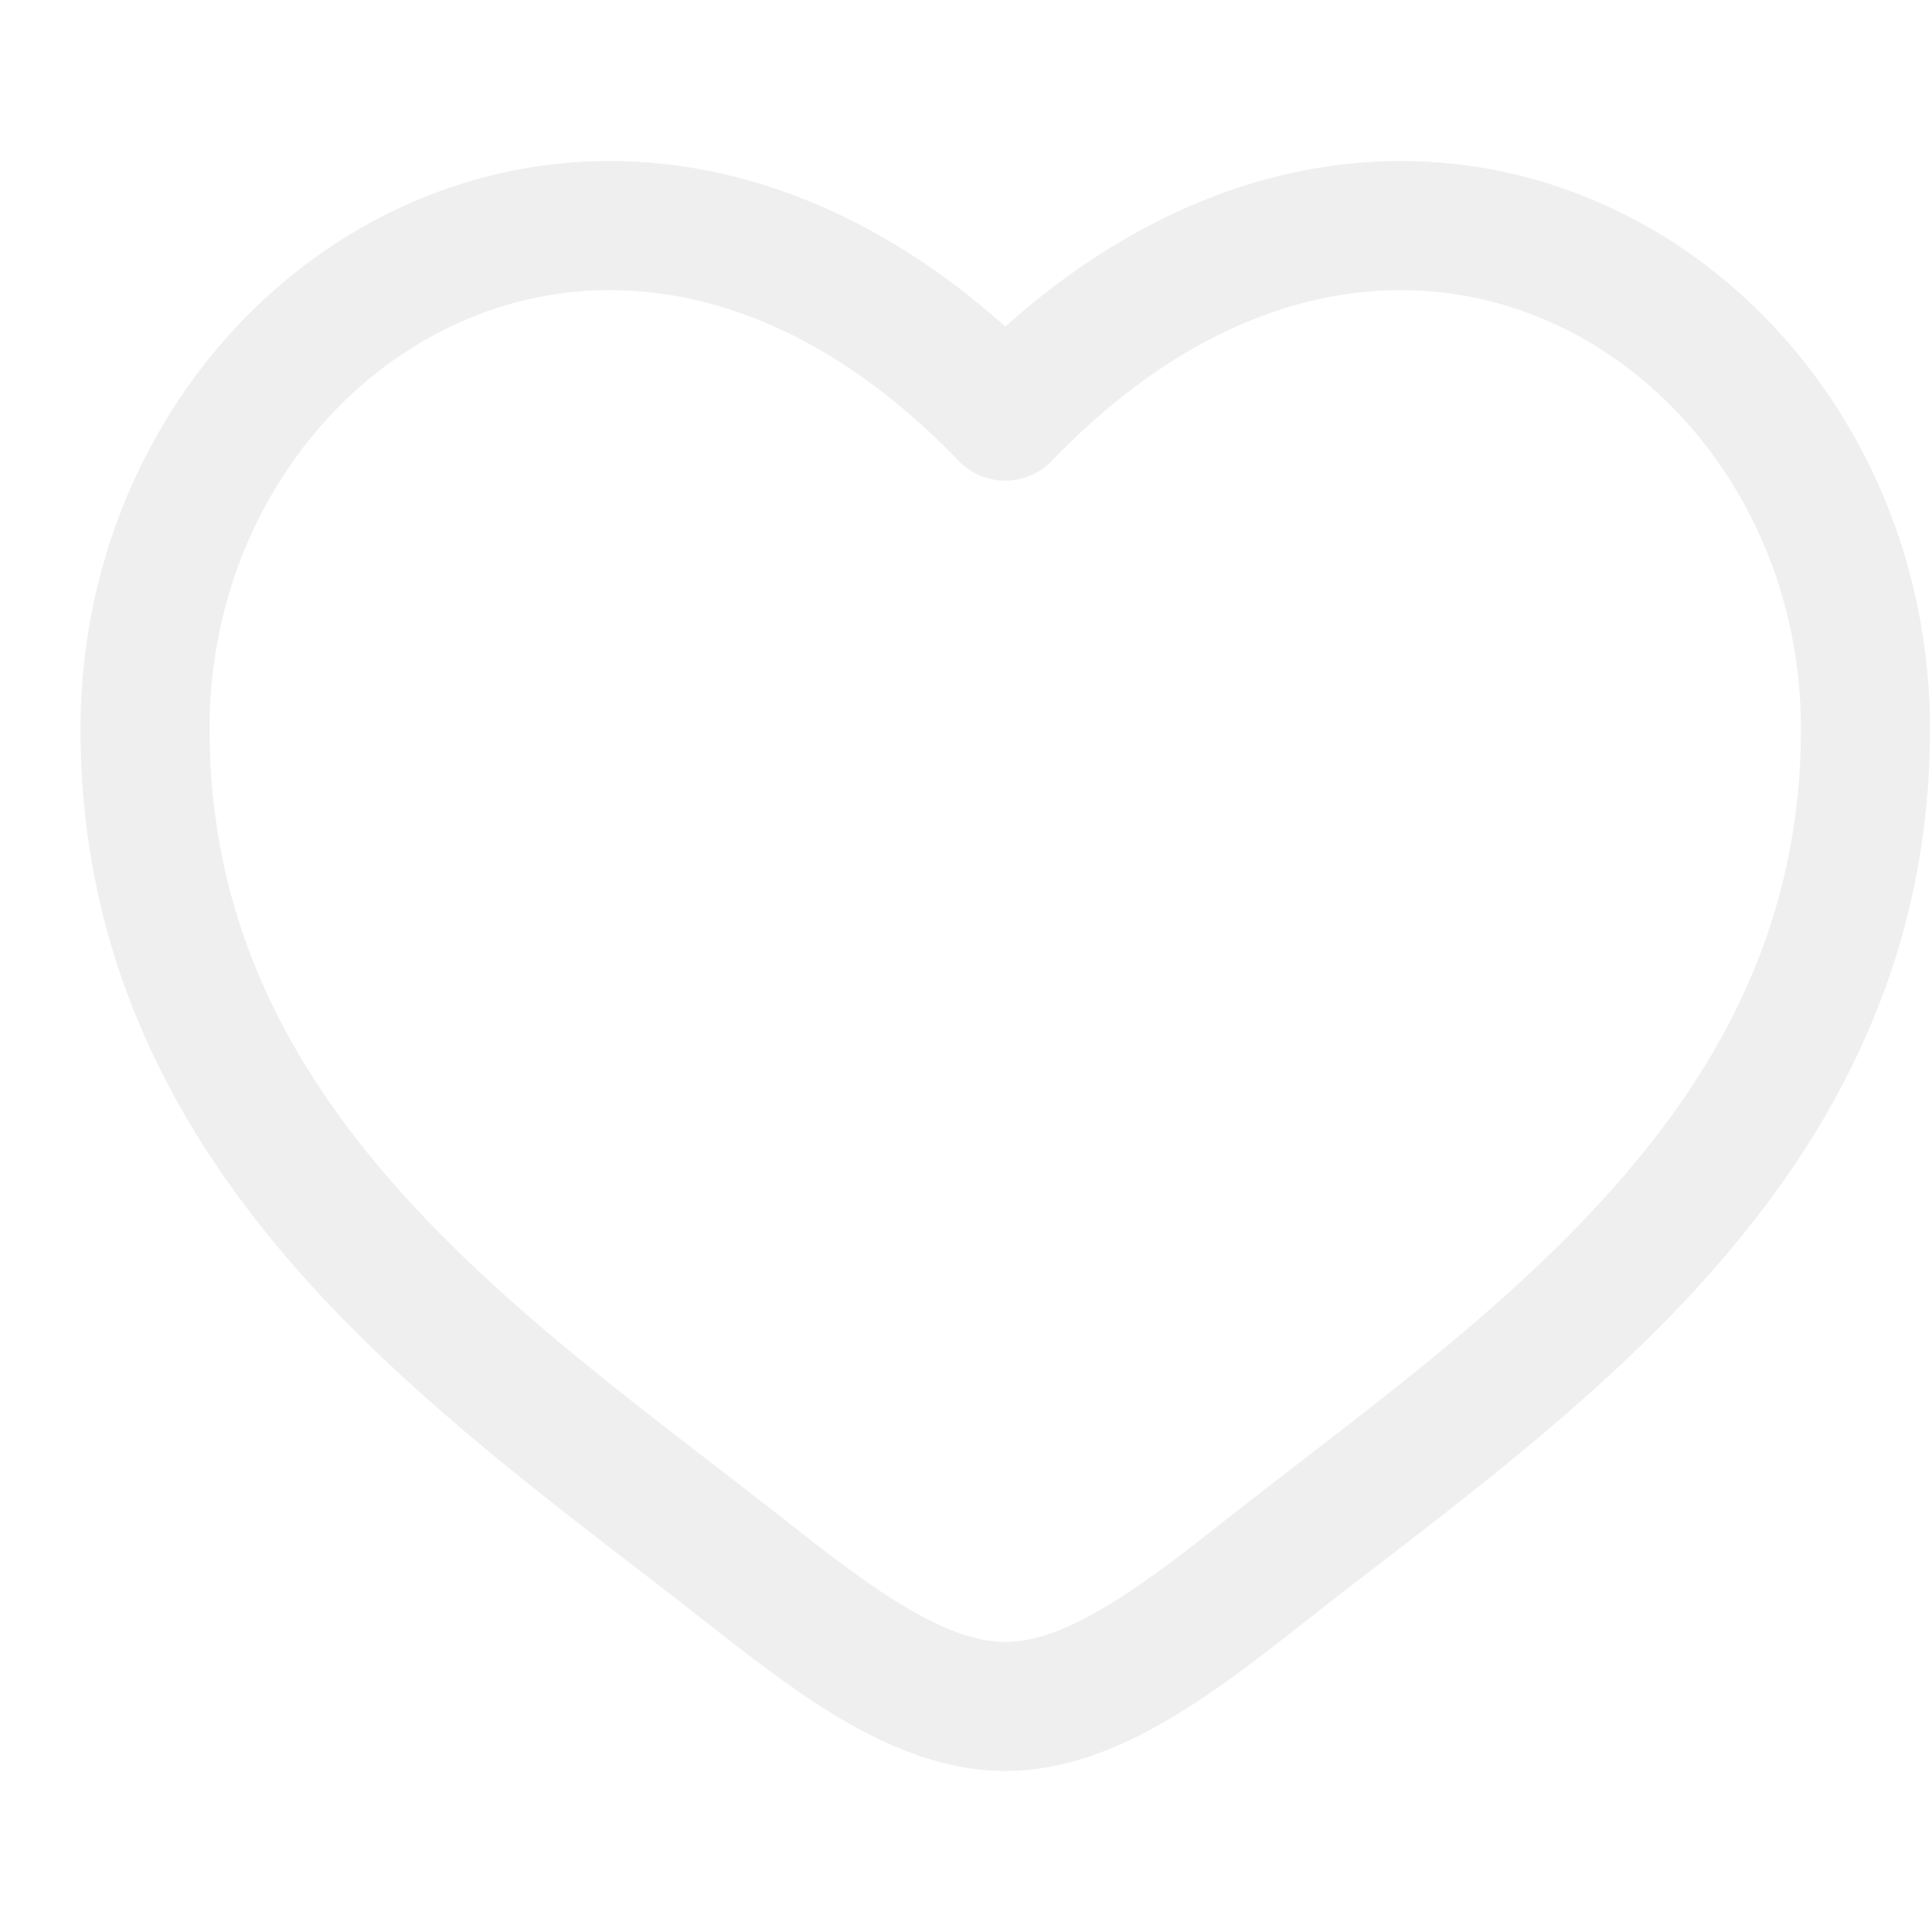
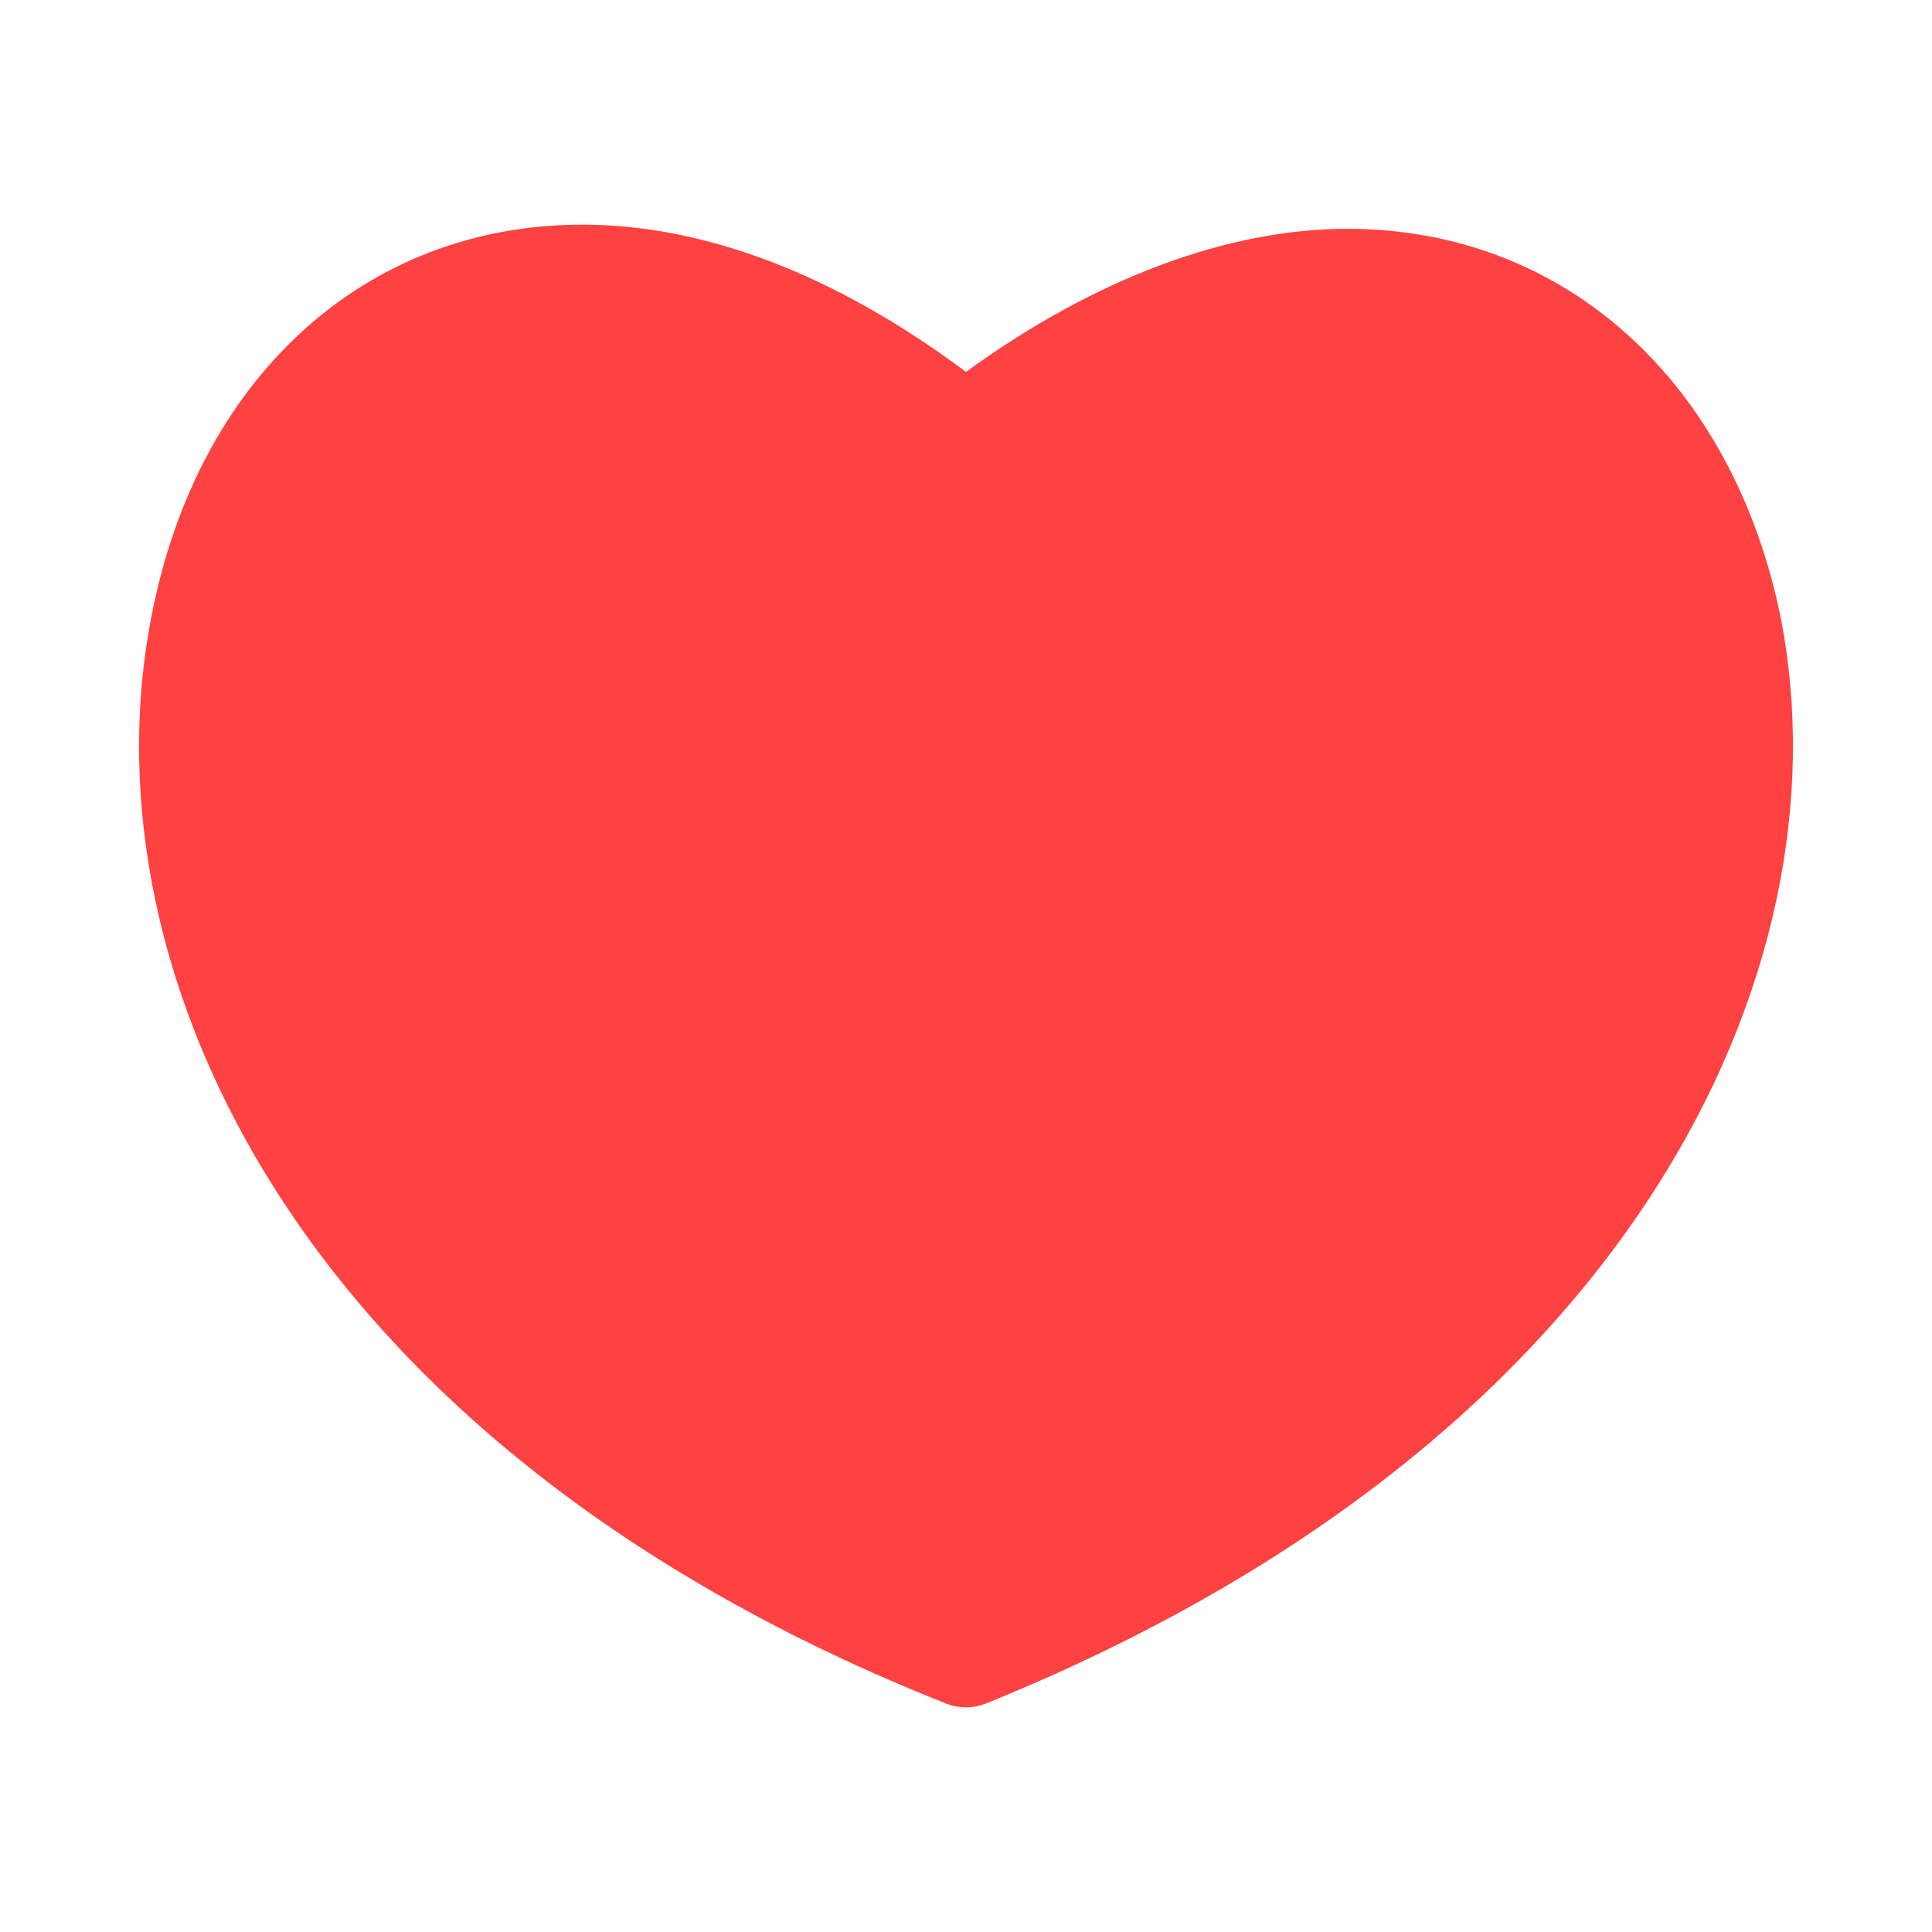
- <svg xmlns="http://www.w3.org/2000/svg" width="24" height="24" viewBox="0 0 24 24" fill="none">
-   <path fill-rule="evenodd" clip-rule="evenodd" d="M5.675 4.02C3.902 4.83 2.603 6.757 2.603 9.056C2.603 11.404 3.564 13.214 4.941 14.765C6.077 16.044 7.451 17.103 8.791 18.137C9.11 18.382 9.426 18.626 9.737 18.871C10.299 19.314 10.801 19.703 11.284 19.985C11.768 20.268 12.157 20.397 12.488 20.397C12.819 20.397 13.208 20.268 13.691 19.985C14.175 19.703 14.676 19.314 15.238 18.871C15.549 18.626 15.866 18.382 16.184 18.137C17.524 17.103 18.899 16.044 20.034 14.765C21.412 13.214 22.372 11.404 22.372 9.056C22.372 6.757 21.074 4.83 19.301 4.02C17.578 3.232 15.264 3.441 13.065 5.726C12.914 5.883 12.706 5.971 12.488 5.971C12.27 5.971 12.061 5.883 11.91 5.726C9.711 3.441 7.397 3.232 5.675 4.02ZM12.488 4.057C10.017 1.846 7.25 1.537 5.008 2.562C2.64 3.644 1 6.158 1 9.056C1 11.904 2.187 14.077 3.743 15.83C4.989 17.233 6.514 18.407 7.861 19.445C8.167 19.68 8.463 19.908 8.745 20.13C9.292 20.561 9.88 21.021 10.475 21.369C11.07 21.717 11.75 22 12.488 22C13.225 22 13.905 21.717 14.5 21.369C15.096 21.021 15.683 20.561 16.231 20.13C16.512 19.908 16.808 19.68 17.114 19.445C18.461 18.407 19.986 17.233 21.233 15.83C22.789 14.077 23.975 11.904 23.975 9.056C23.975 6.158 22.335 3.644 19.967 2.562C17.725 1.537 14.958 1.846 12.488 4.057Z" fill="#EFEFEF" />
+ <svg xmlns="http://www.w3.org/2000/svg" id="SvgjsSvg1231" width="288" height="288" version="1.1">
+   <defs id="SvgjsDefs1232" />
+   <g id="SvgjsG1233">
+     <svg data-name="Layer 1" viewBox="0 0 512 512" width="288" height="288">
+       <path fill="#fe4141" d="M471.96,163.95c18.13,93.42-39.57,218.17-210.47,287.41a14.3,14.3,0,0,1-11,0C80.14,383.77,21.89,258.47,40.02,163.95,52.11,100.21,96.62,59.54,154.33,59.54c32.42,0,67.04,13.19,101.66,39.02,34.07-24.73,69.24-37.92,101.12-37.92C414.81,60.64,459.32,101.31,471.96,163.95Z" class="colord7443e svgShape" />
+       <polygon fill="#fe4141" points="239.07 258.98 220.64 282.65 166.2 240.25 123.81 294.69 100.14 276.26 142.54 221.82 87.31 178.81 105.74 155.14 160.97 198.15 203.98 142.93 227.65 161.36 184.64 216.58 239.07 258.98" class="colorfedb41 svgShape" />
+     </svg>
+   </g>
</svg>
